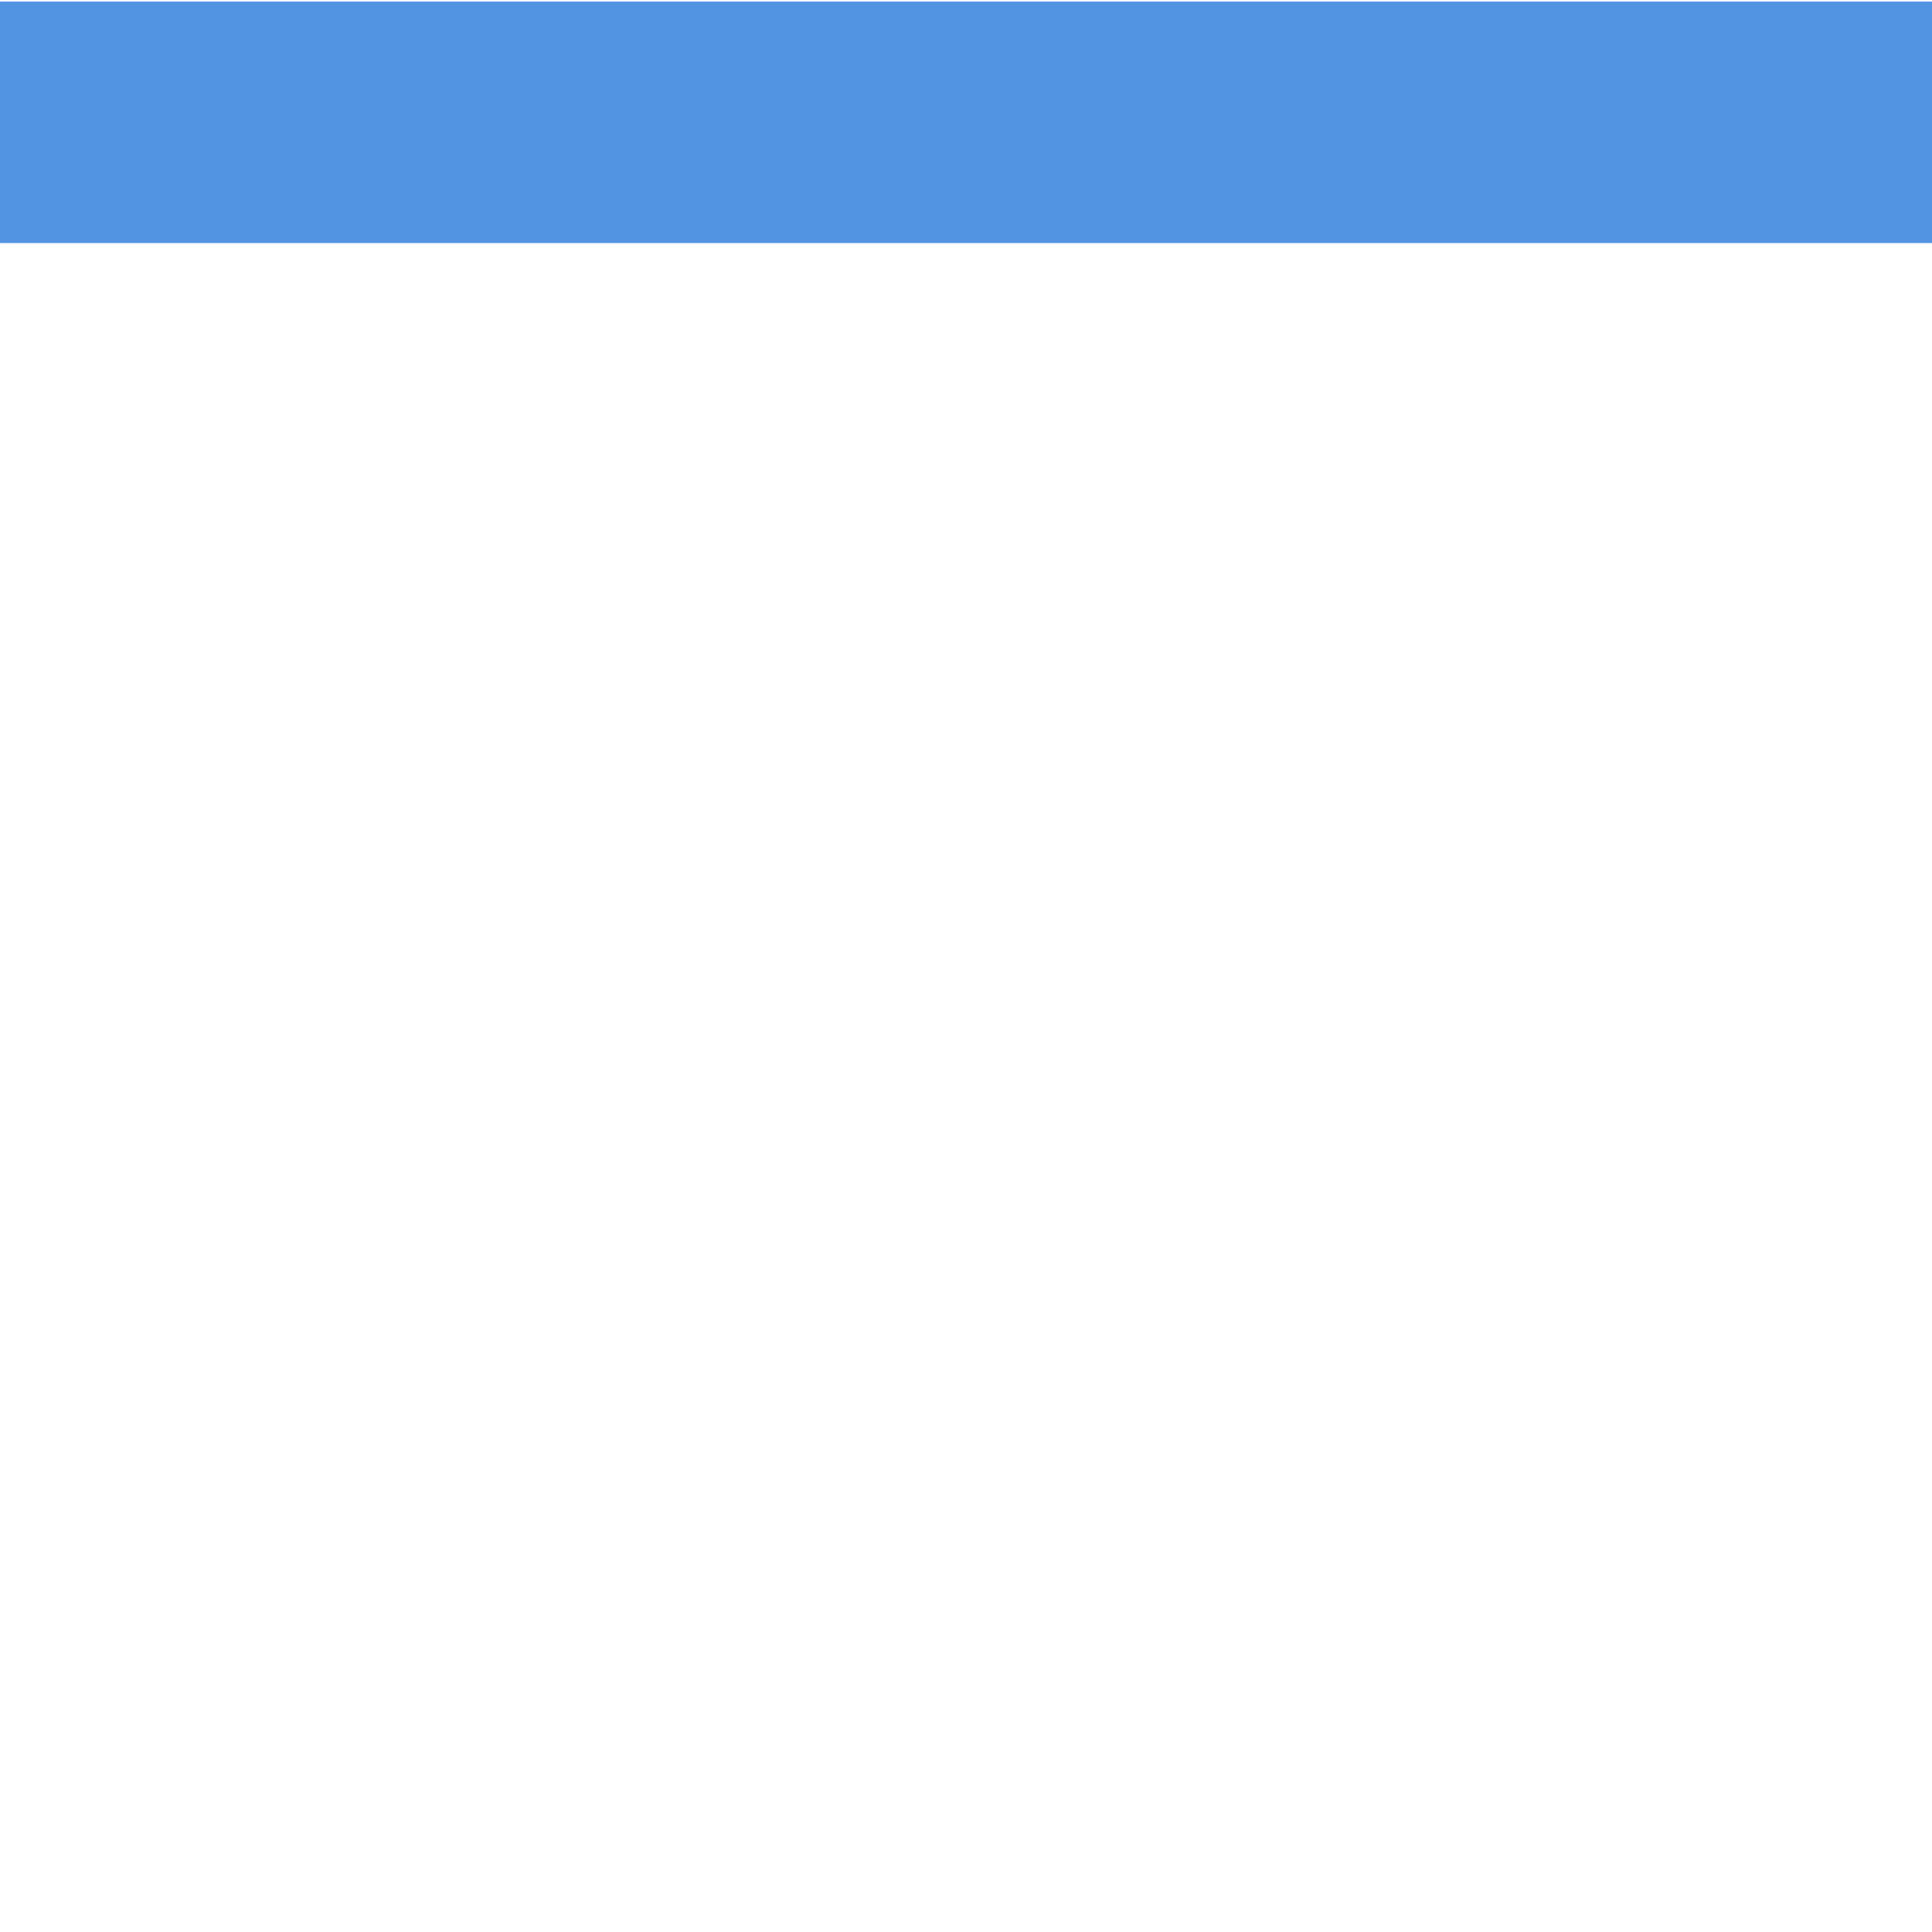
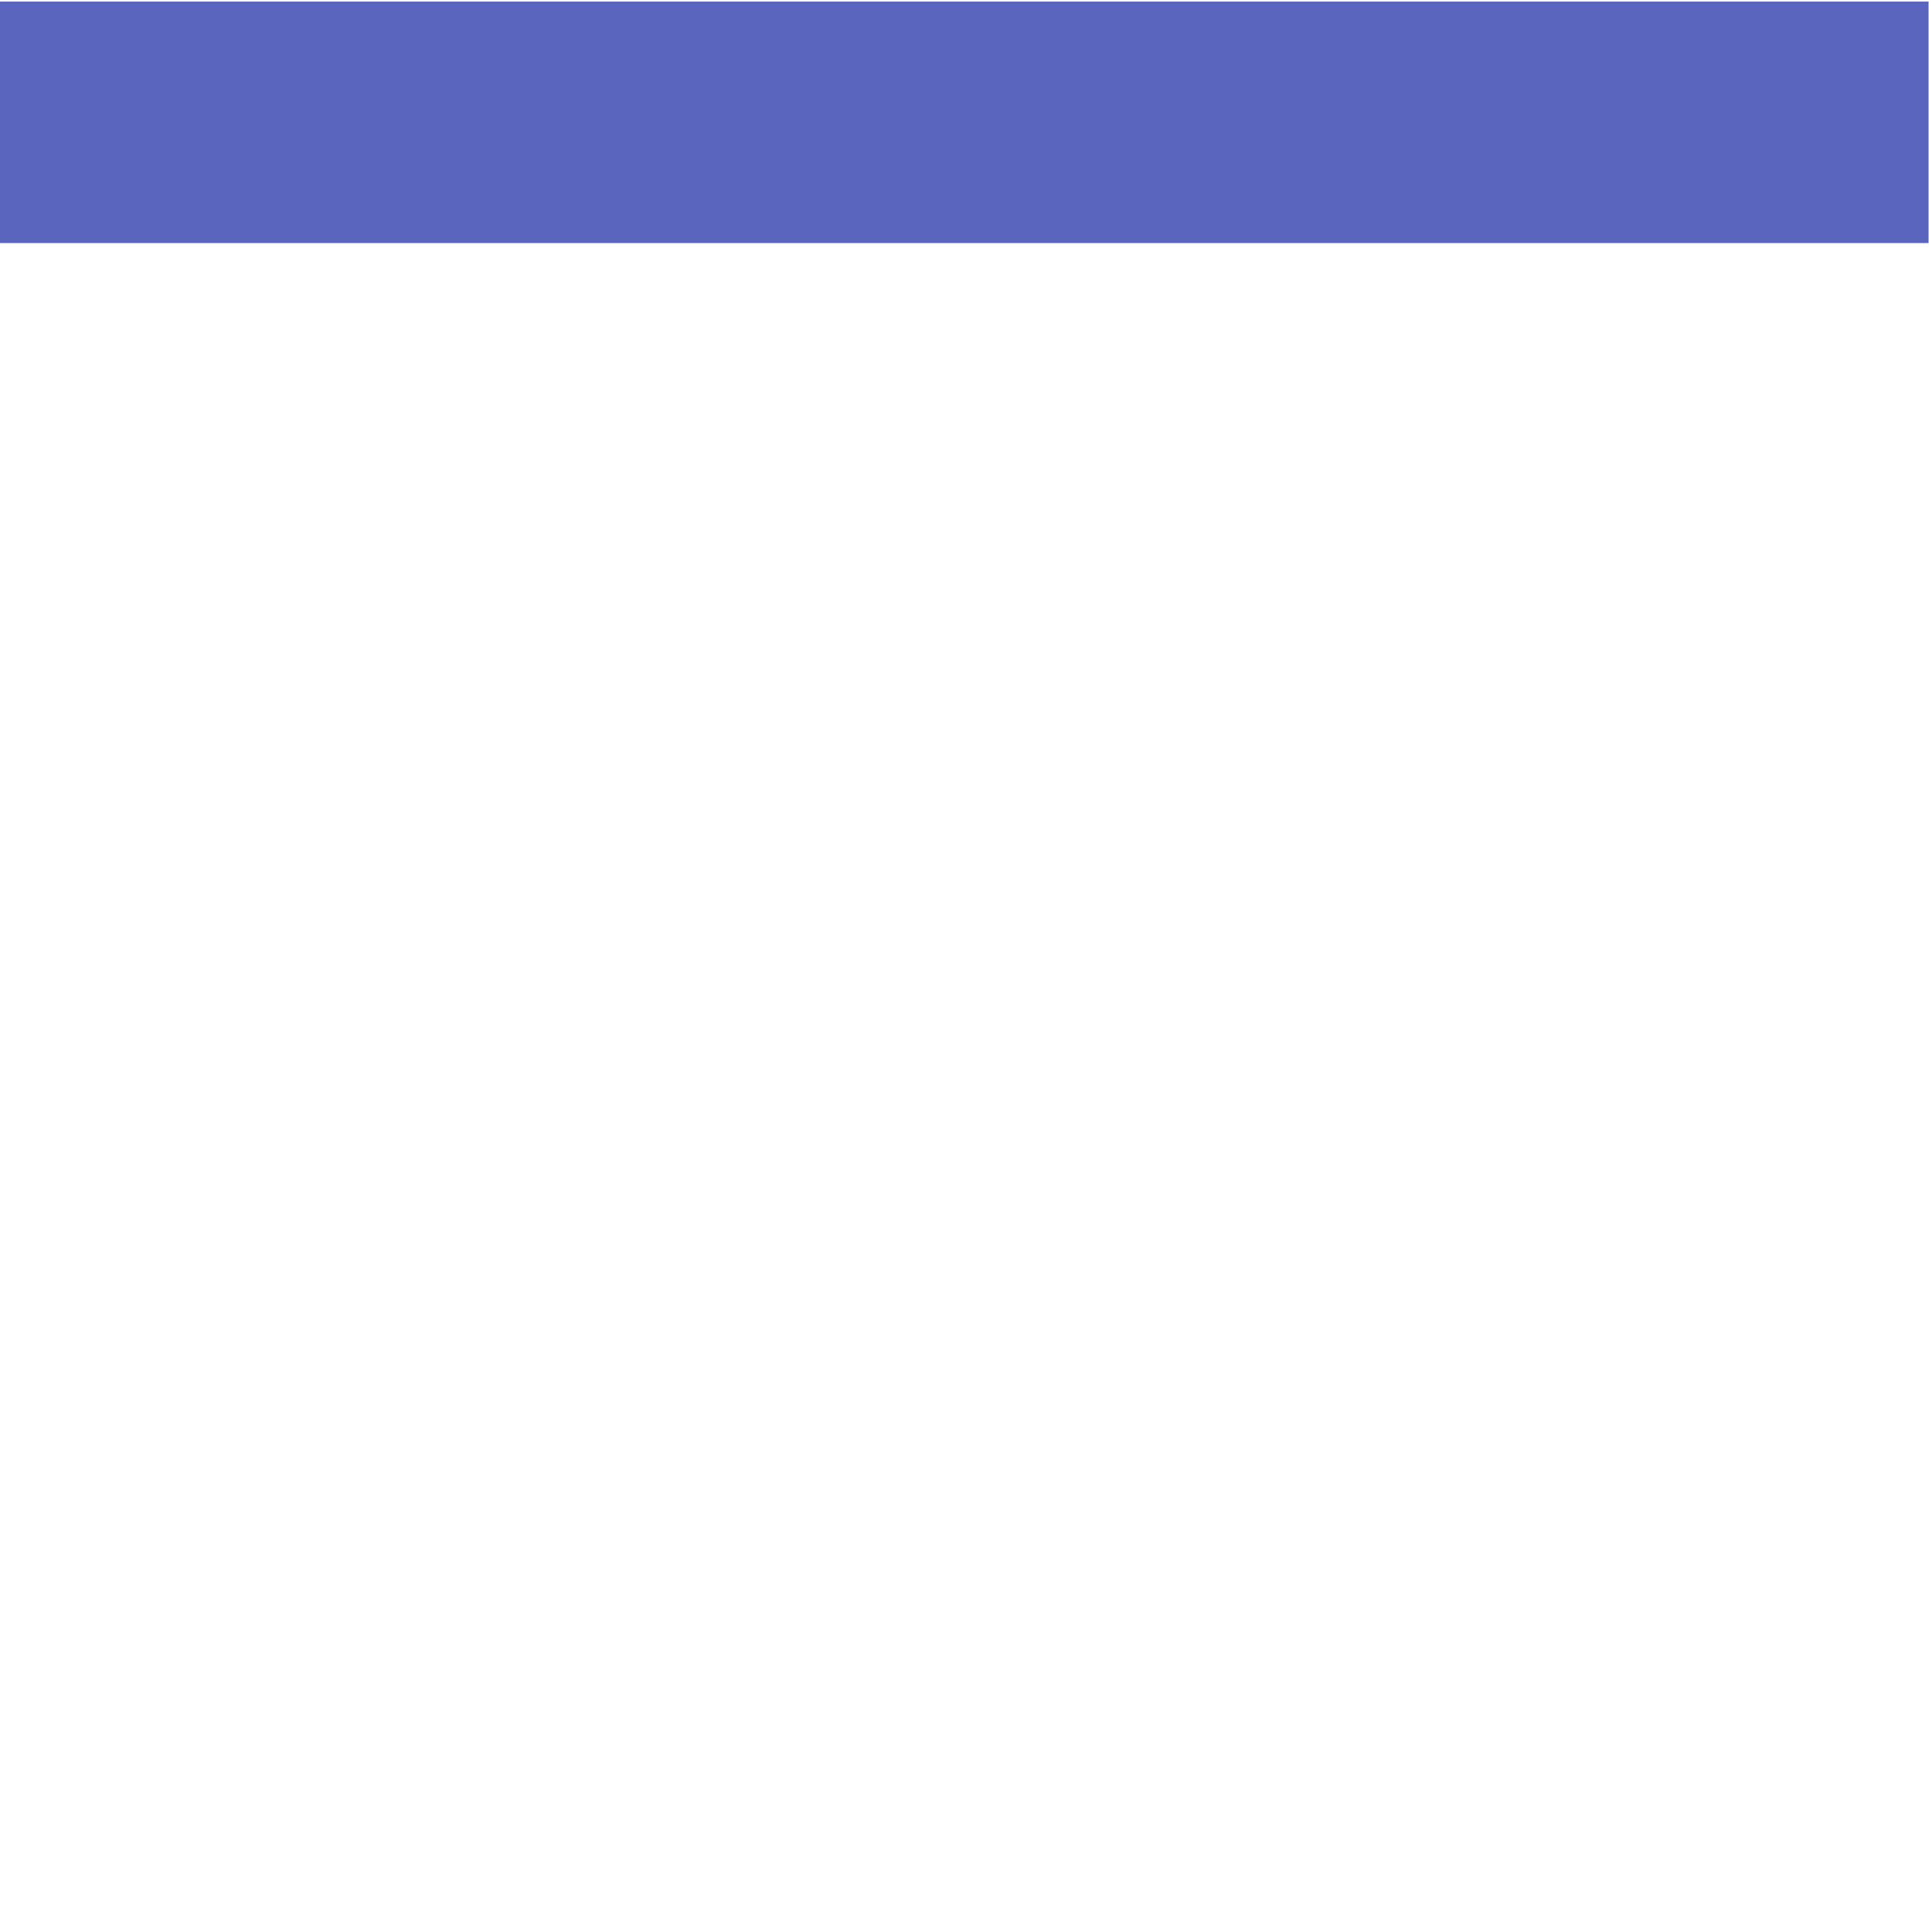
<svg xmlns="http://www.w3.org/2000/svg" xmlns:ns1="http://www.openswatchbook.org/uri/2009/osb" width="32" height="32" viewBox="0 0 32 32" id="svg6621" version="1.1">
  <defs id="defs6623">
    <linearGradient id="linearGradient5607" ns1:paint="solid">
      <stop style="stop-color:#000000;stop-opacity:1;" offset="0" id="stop5609" />
    </linearGradient>
    <linearGradient id="linearGradient4159" ns1:paint="solid">
      <stop style="stop-color:#0000ff;stop-opacity:1;" offset="0" id="stop4161" />
    </linearGradient>
  </defs>
  <g id="layer1" transform="translate(0,-1020.362)">
-     <rect style="opacity:1;fill:#5294e2;fill-opacity:1;fill-rule:evenodd;stroke:none;stroke-width:1.197px;stroke-linecap:butt;stroke-linejoin:miter;stroke-opacity:1" id="rect4157" width="32.031" height="4" x="1.0197798e-08" y="1020.388" rx="1.55" ry="0" />
+     <rect style="opacity:1;fill:#5a65bd;fill-opacity:1;fill-rule:evenodd;stroke:none;stroke-width:1.197px;stroke-linecap:butt;stroke-linejoin:miter;stroke-opacity:1" id="rect4157" width="32.031" height="4" x="-0.088" y="1020.388" rx="1.55" ry="0" />
  </g>
</svg>
